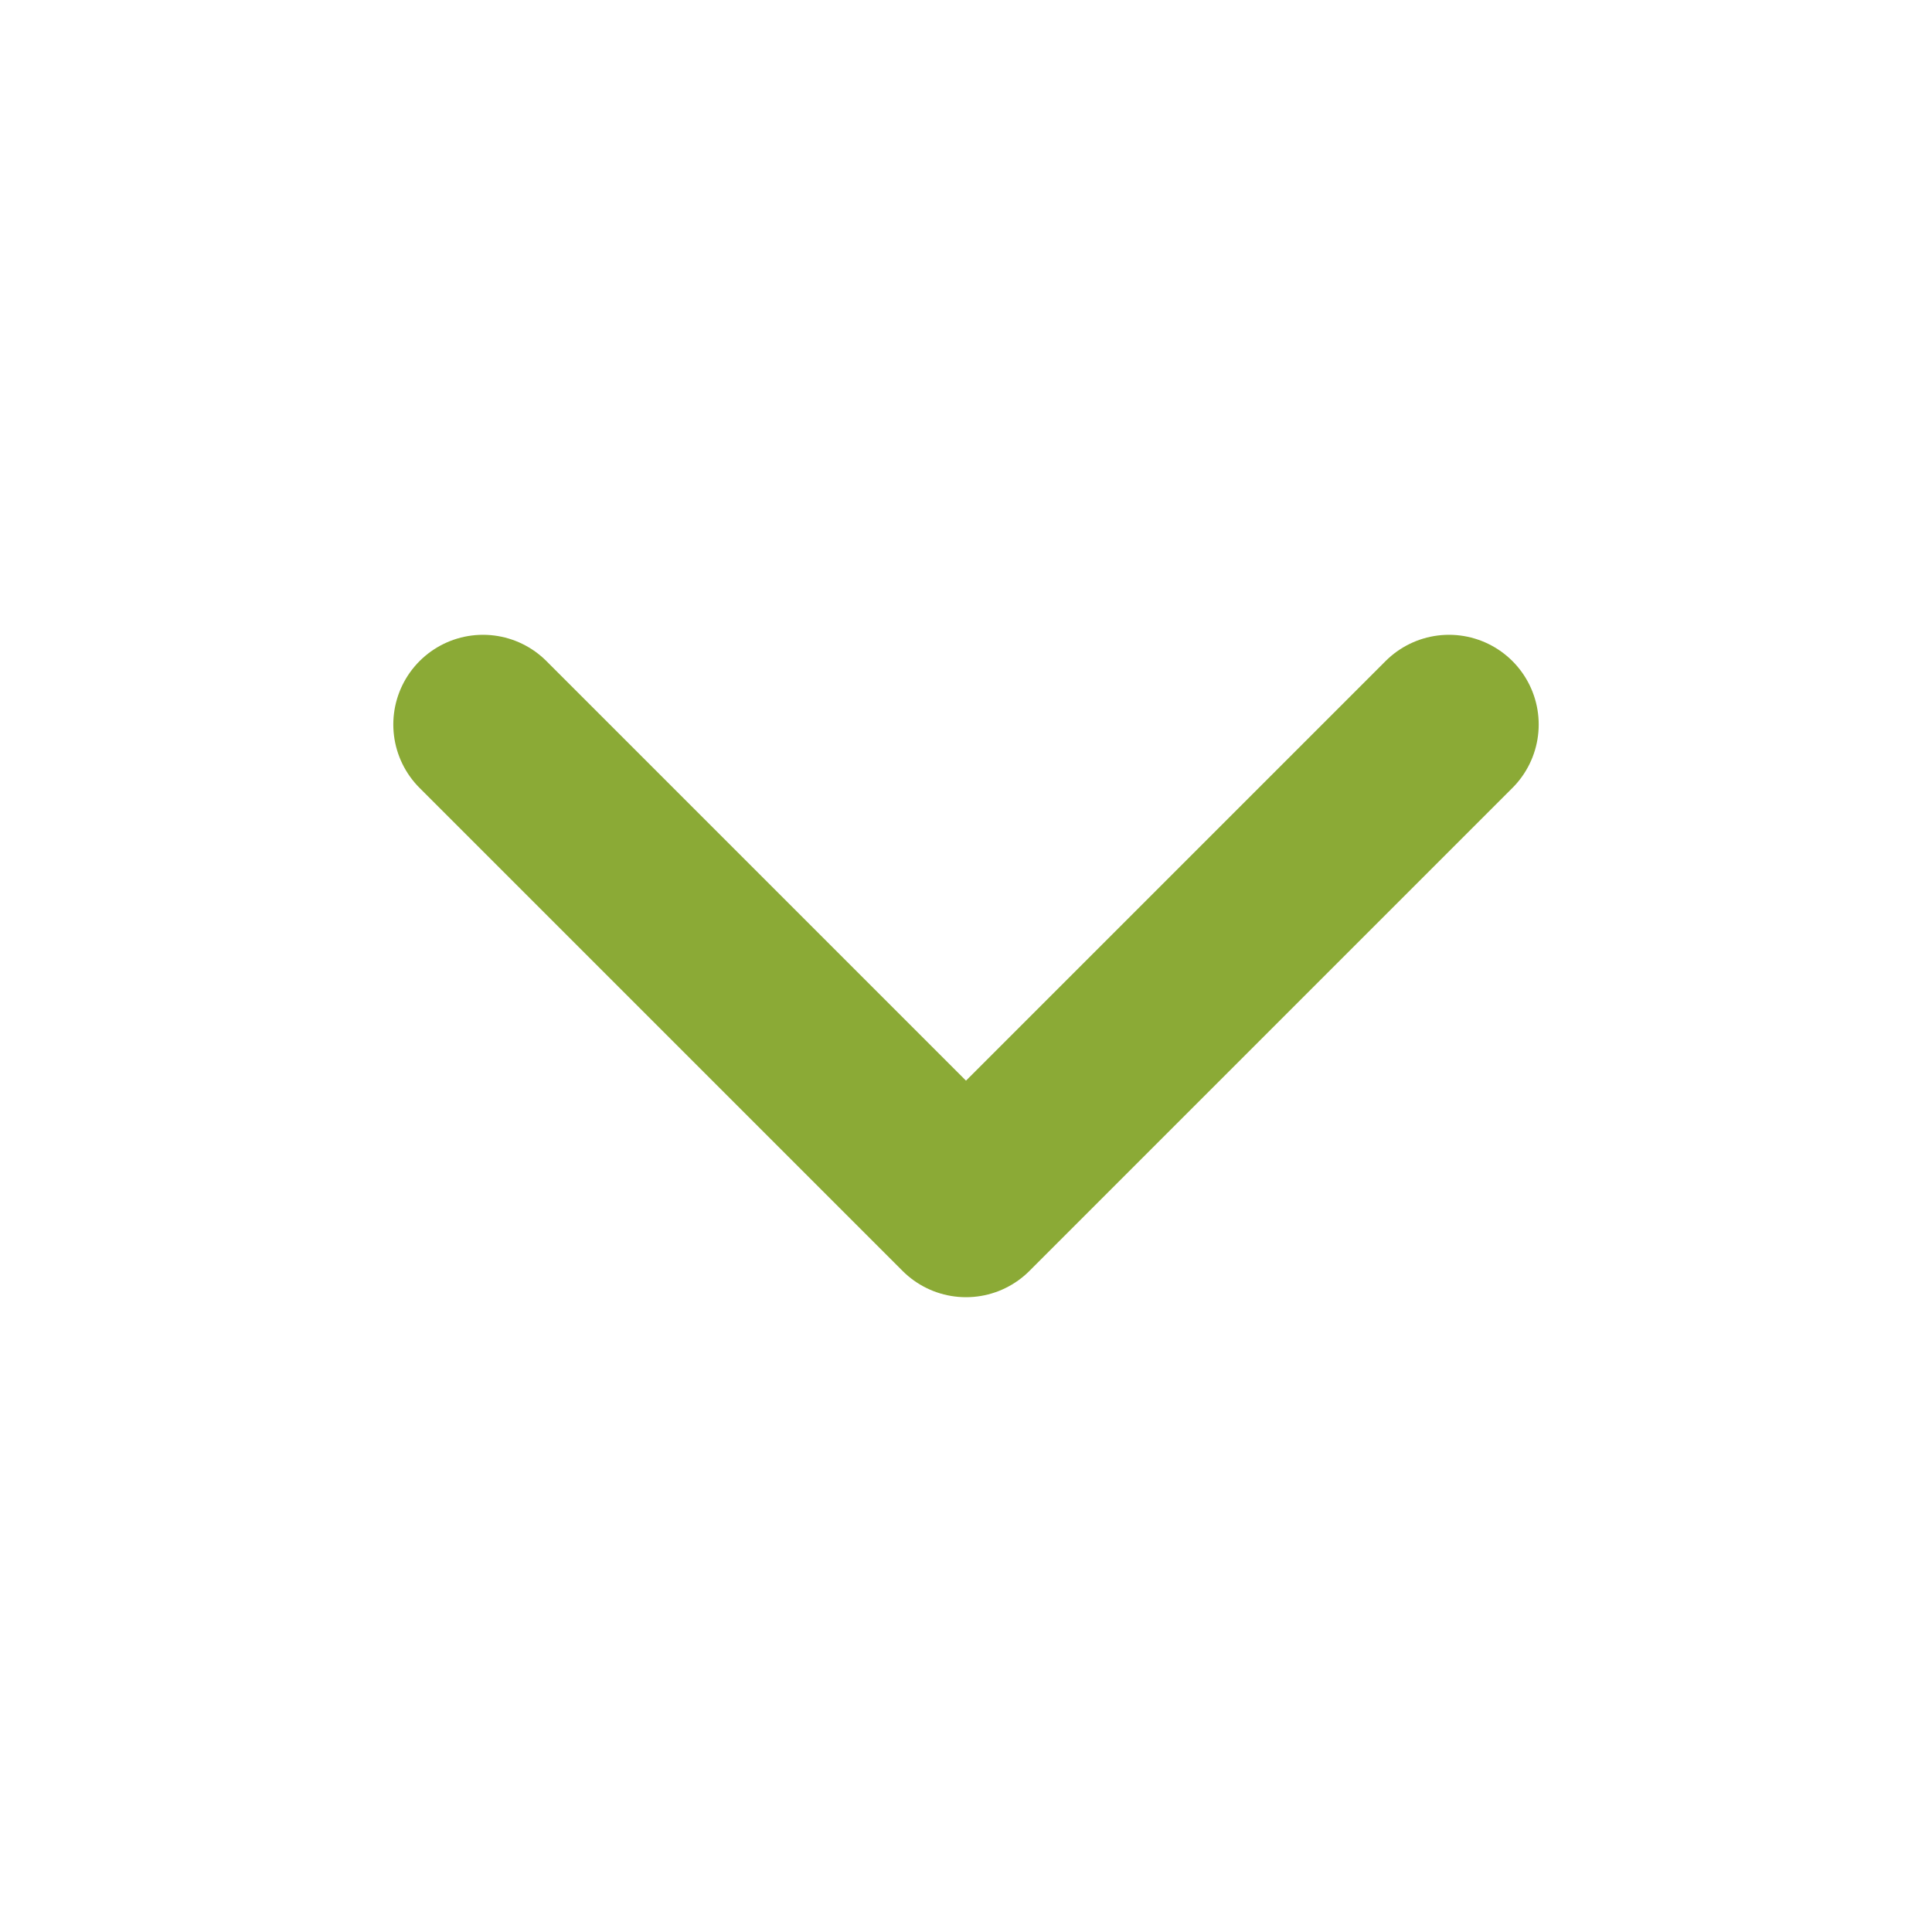
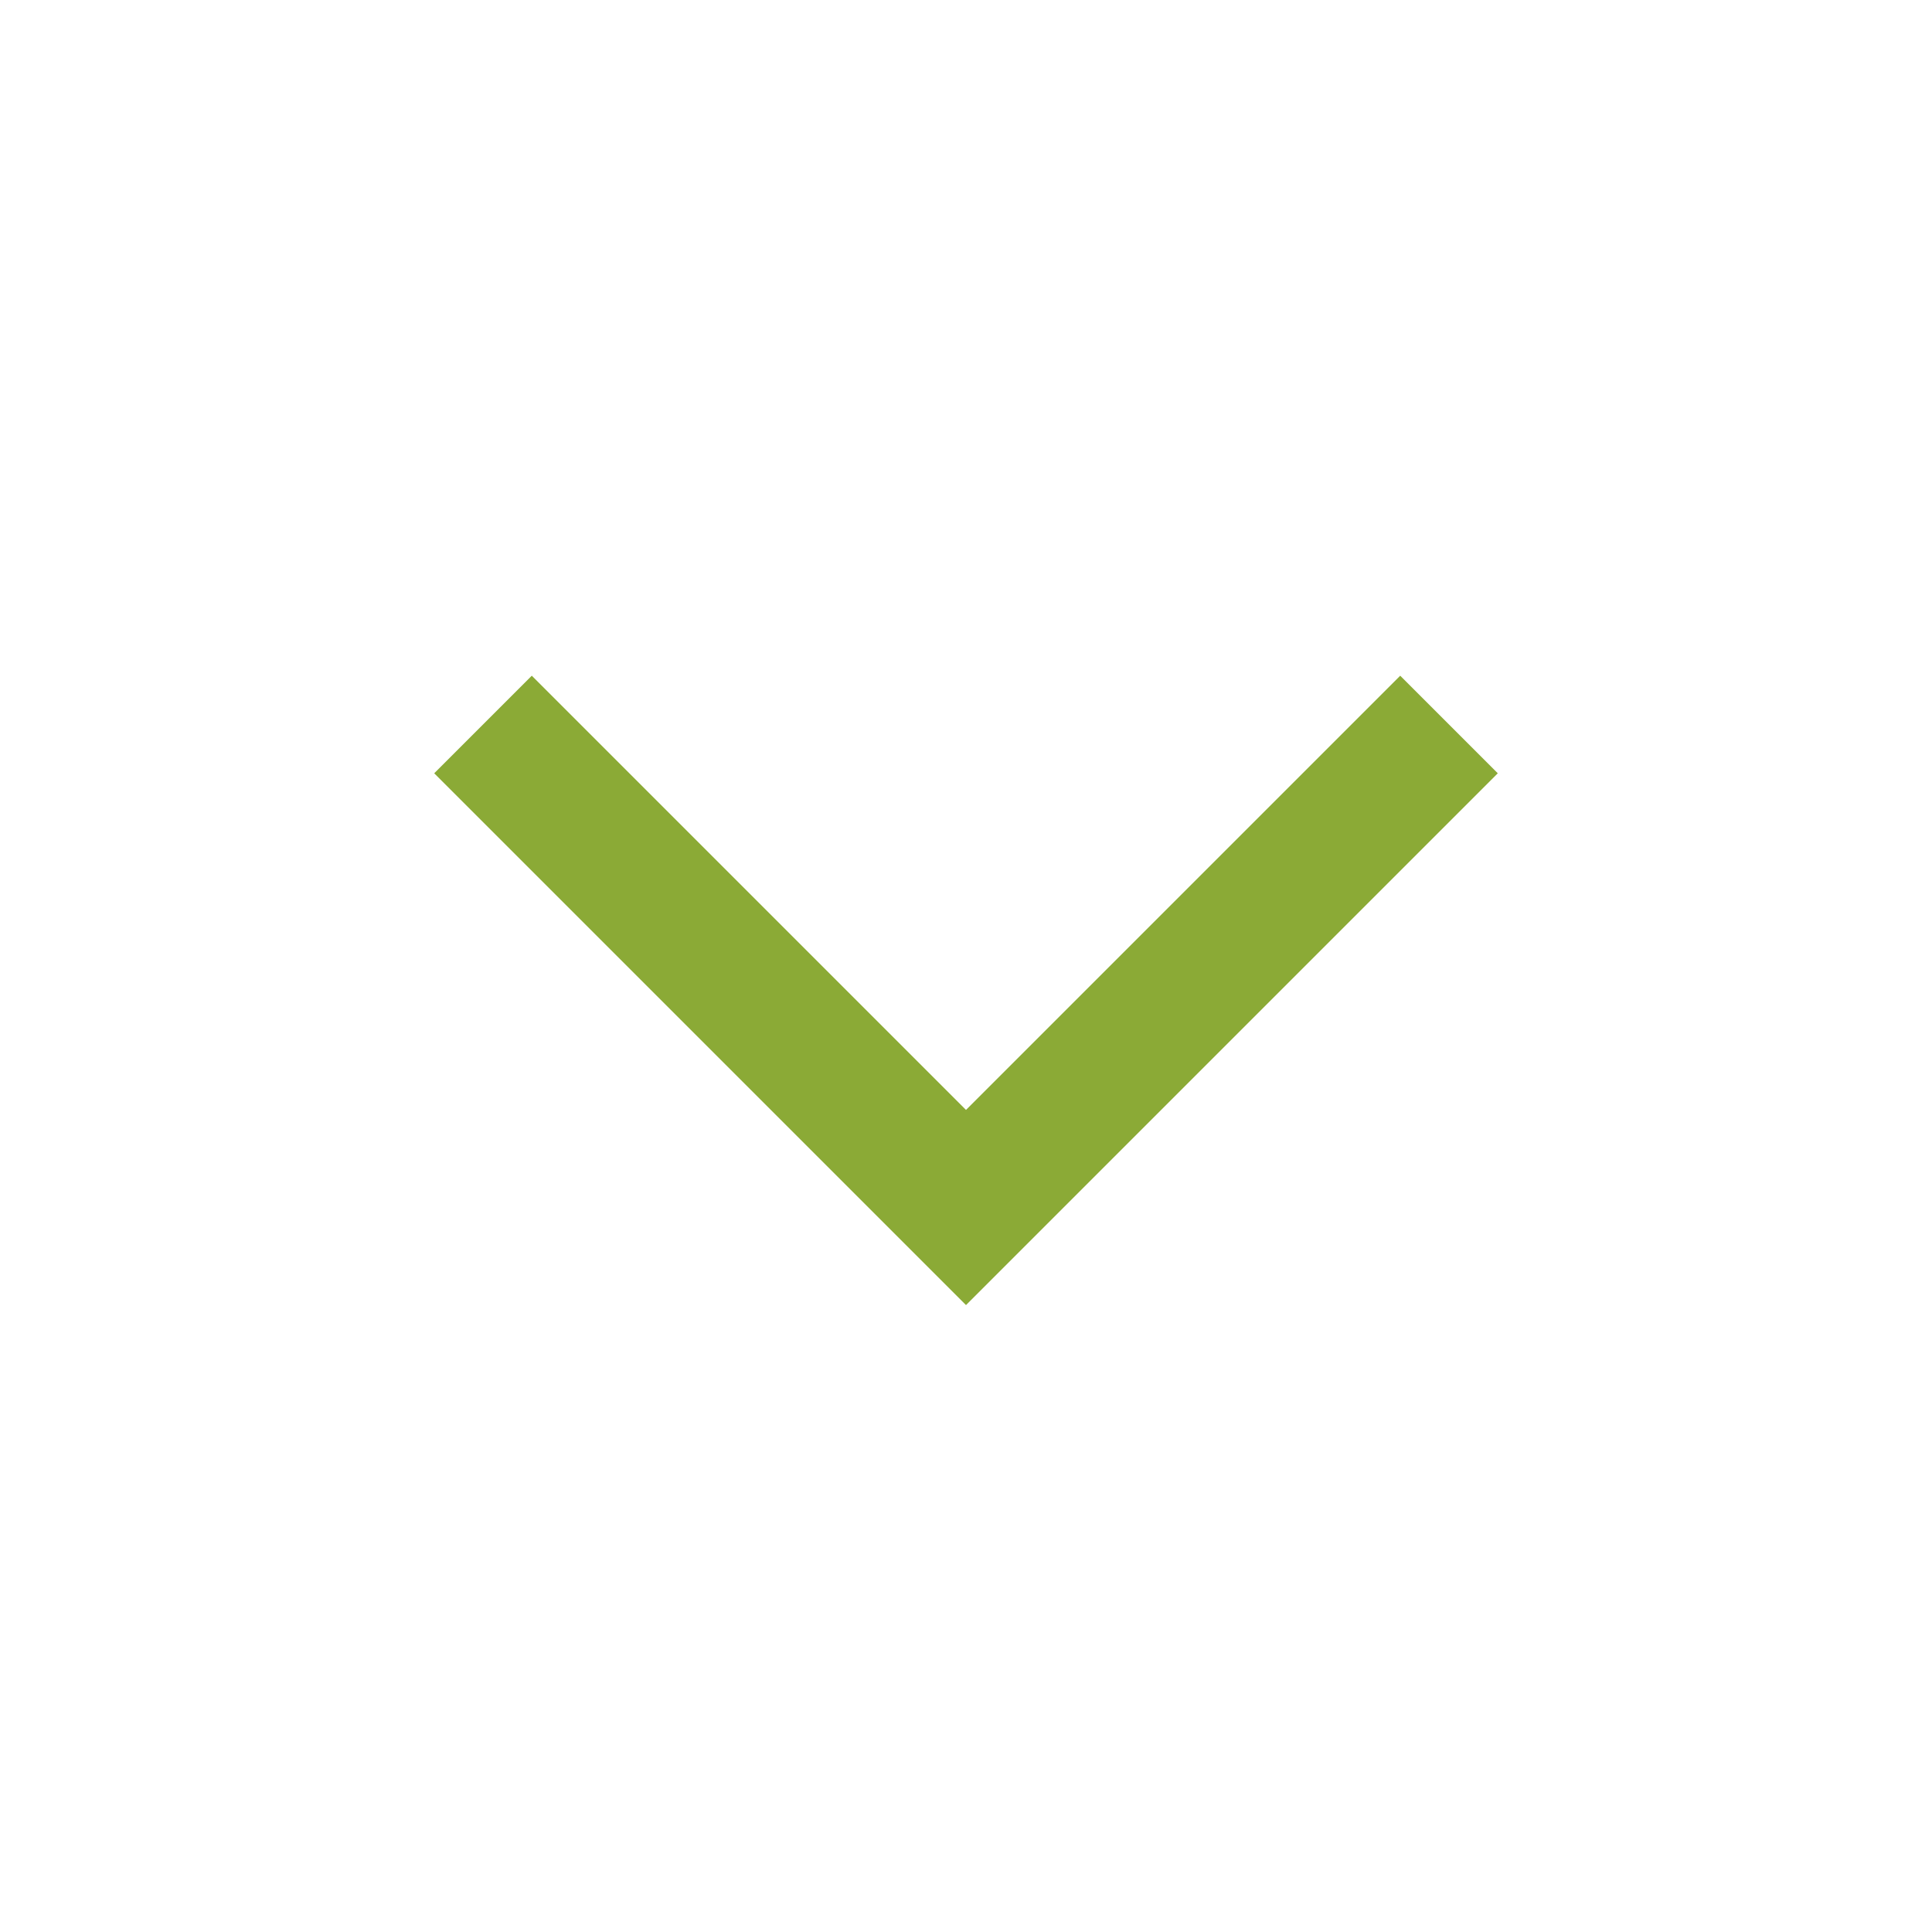
<svg xmlns="http://www.w3.org/2000/svg" width="14" height="14" viewBox="0 0 14 14" fill="none">
  <g id="chevron-up">
-     <path id="Vector" d="M3.5 5.25L7 8.75L10.5 5.25" stroke="#8BAA36" stroke-width="1.3" stroke-linecap="round" stroke-linejoin="round" />
+     <path id="Vector" d="M3.5 5.25L7 8.75L10.5 5.25" stroke="#8BAA36" strokeWidth="1.3" strokeLinecap="round" strokeLinejoin="round" />
  </g>
</svg>
